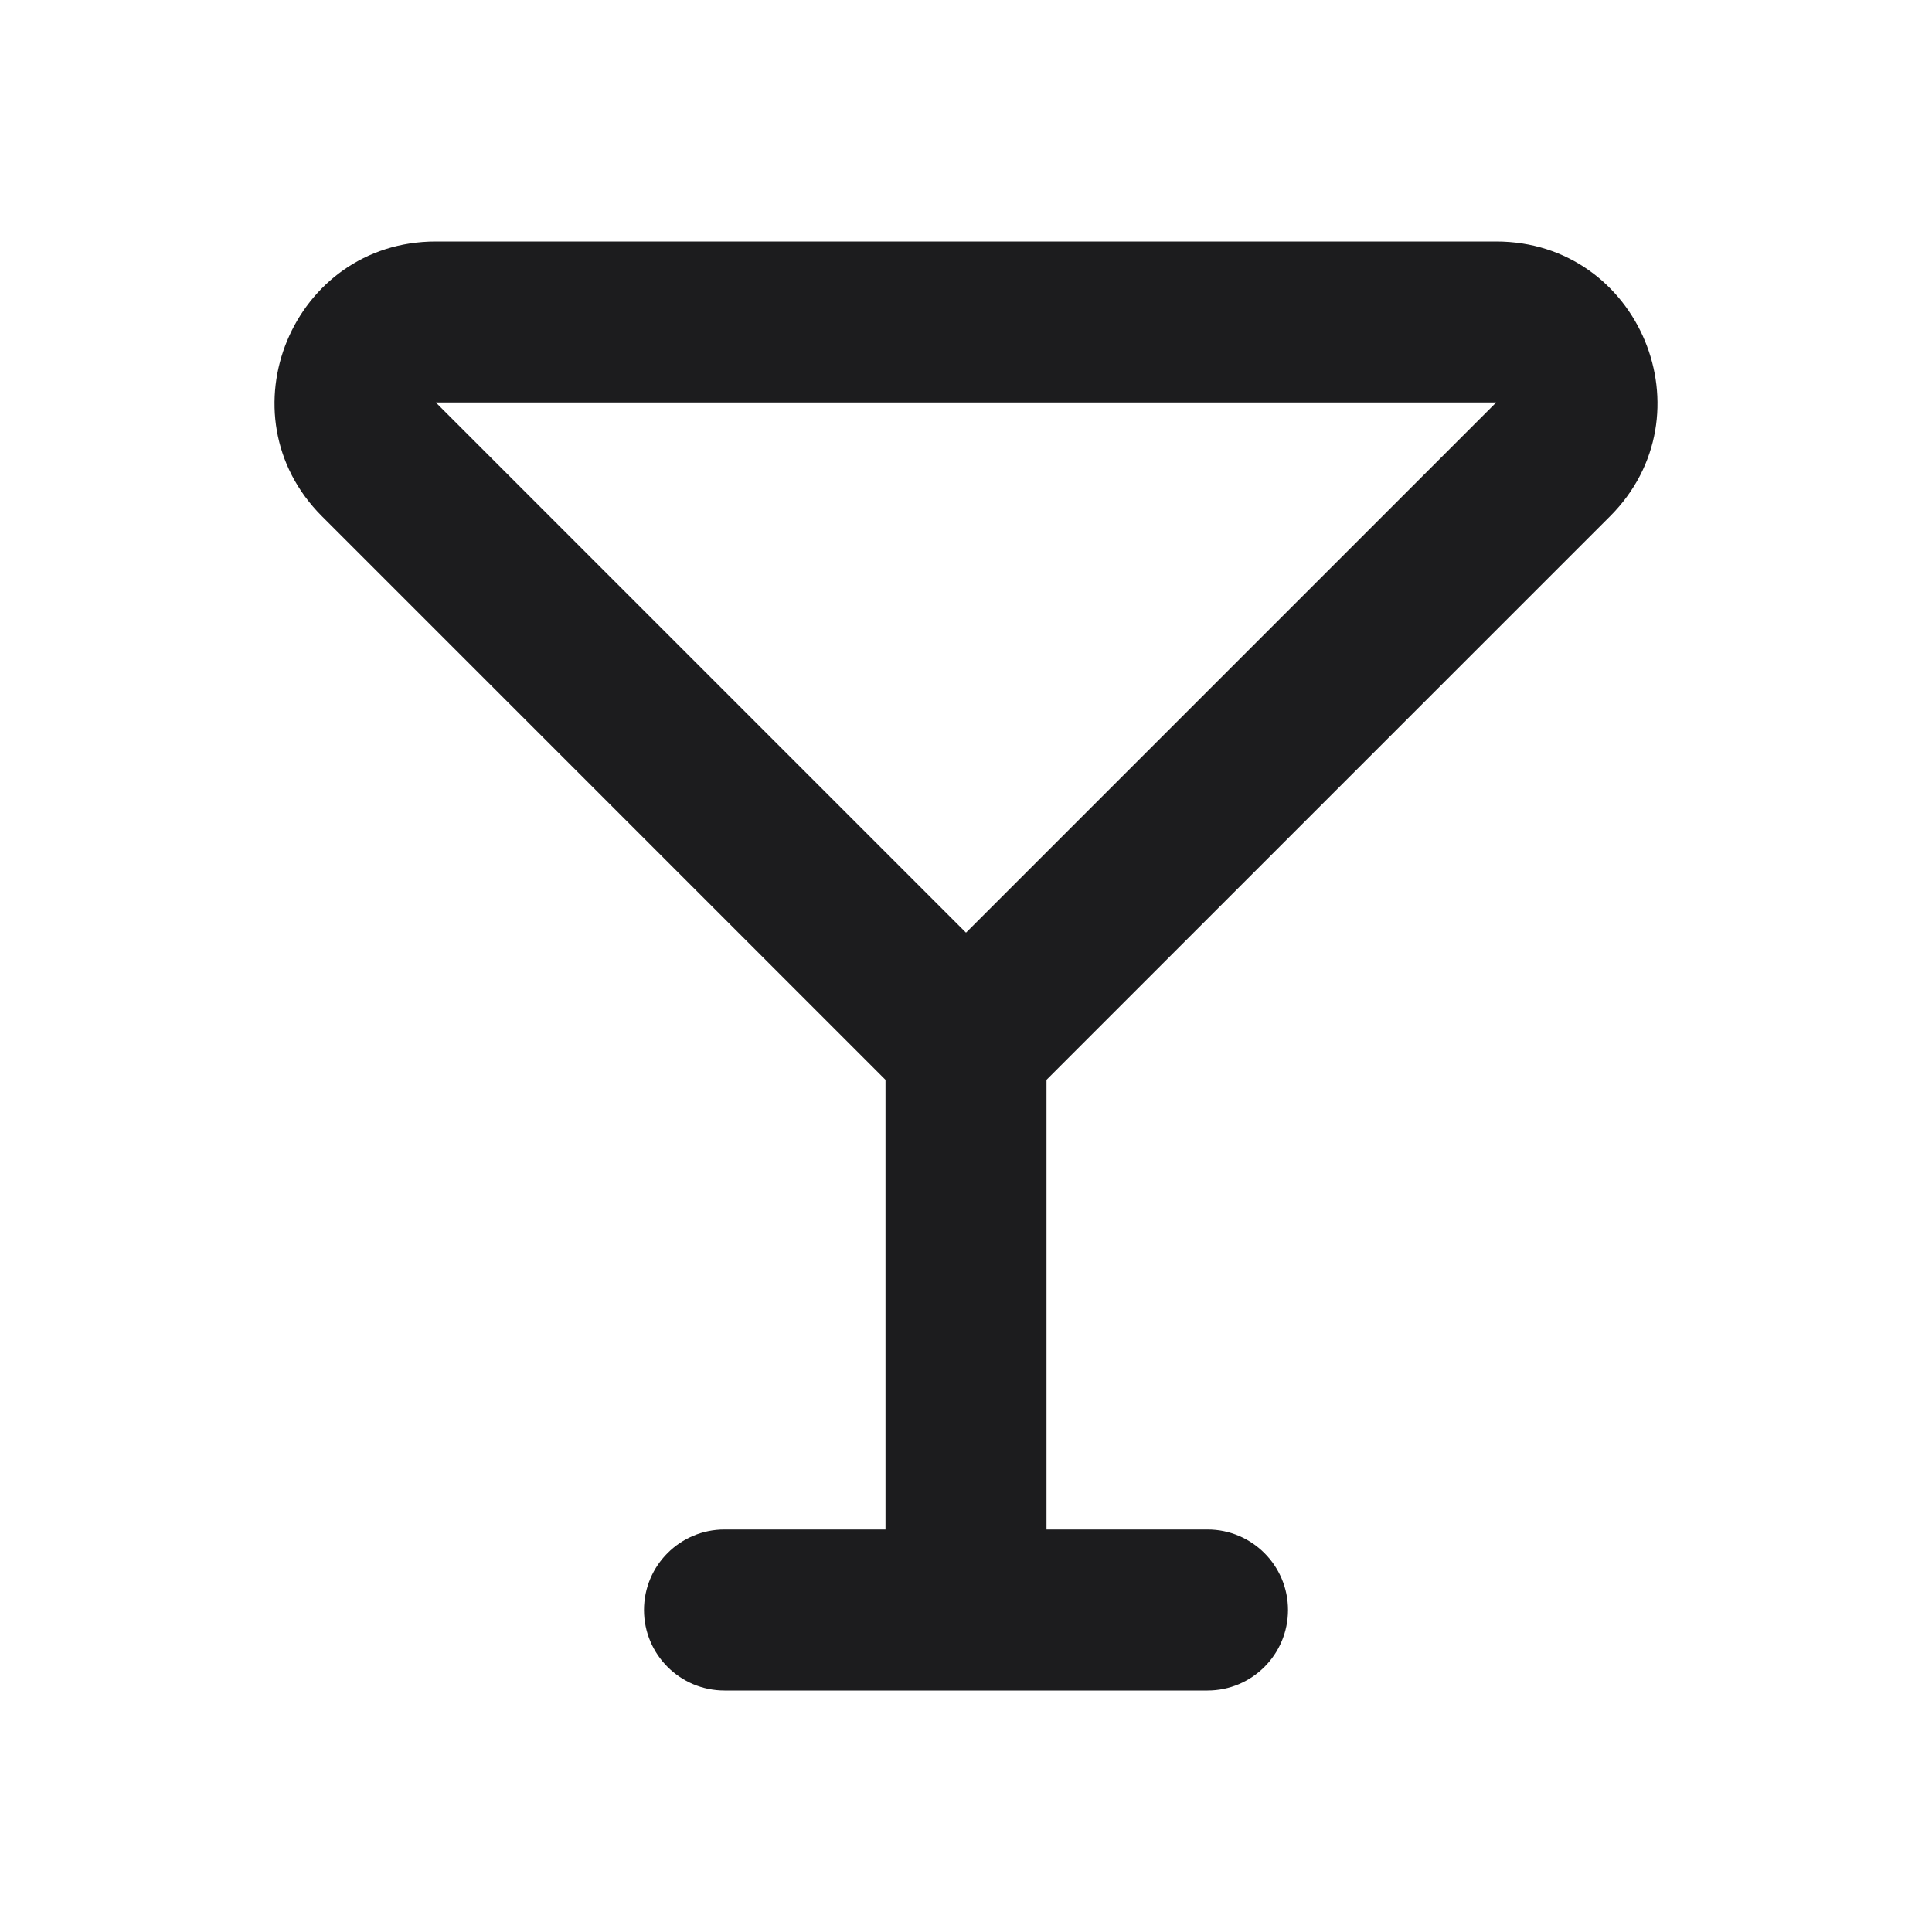
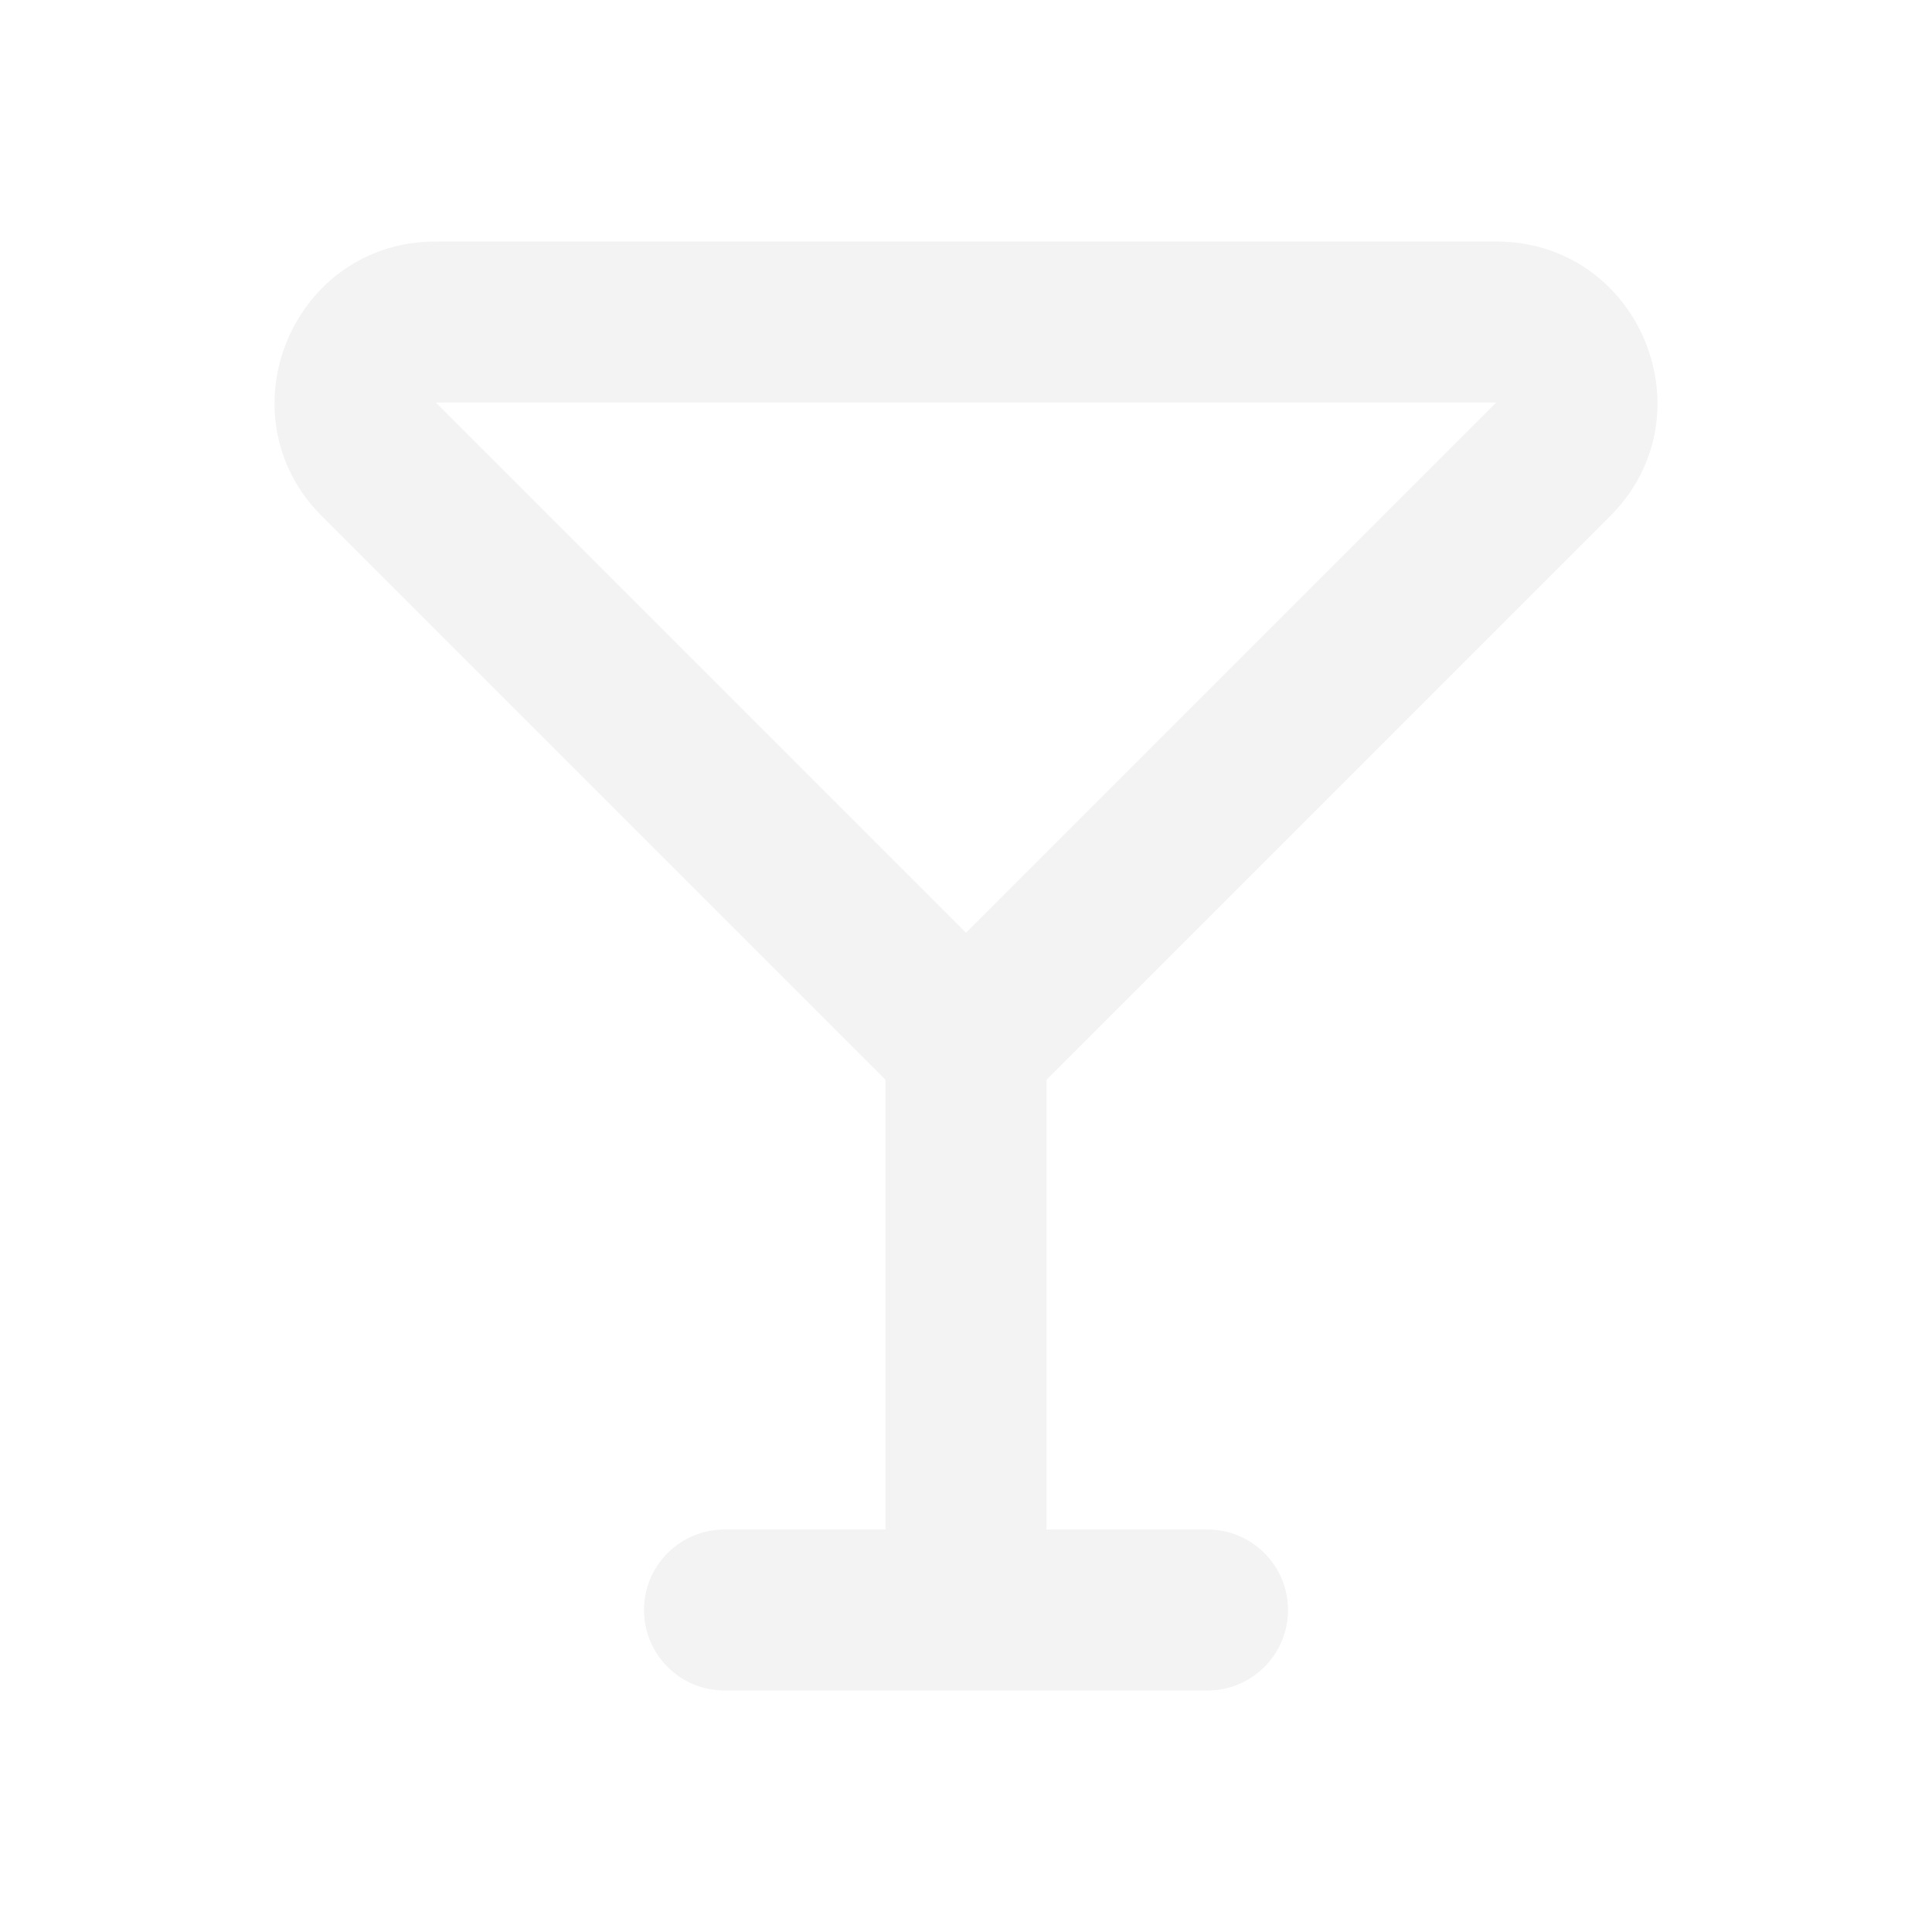
<svg xmlns="http://www.w3.org/2000/svg" width="64" height="64" viewBox="0 0 24 24">
  <g fill="none" fill-rule="evenodd">
    <path d="M24 0v24H0V0h24ZM12.593 23.258l-.011.002-.071.035-.02.004-.014-.004-.071-.035c-.01-.004-.019-.001-.024.005l-.004.01-.017.428.005.02.01.013.104.074.015.004.012-.004.104-.074.012-.016.004-.017-.017-.427c-.002-.01-.009-.017-.017-.018Zm.265-.113-.013.002-.185.093-.01.01-.003.011.018.43.005.012.008.007.201.093c.012.004.023 0 .029-.008l.004-.014-.034-.614c-.003-.012-.01-.02-.02-.022Zm-.715.002a.023.023 0 0 0-.027.006l-.006.014-.034.614c0 .012.007.02.017.024l.015-.002.201-.093.01-.008.004-.011.017-.43-.003-.012-.01-.01-.184-.092Z" />
-     <path fill="#1c1c1e" d="M4 6.414C2.74 5.154 3.632 3 5.414 3h13.172C20.368 3 21.26 5.154 20 6.414l-7 7V19h2a1 1 0 1 1 0 2H9a1 1 0 1 1 0-2h2v-5.586l-7-7ZM5.414 5 12 11.586 18.586 5H5.414Z" />
+     <path fill="#f3f3f3" d="M4 6.414C2.74 5.154 3.632 3 5.414 3h13.172C20.368 3 21.26 5.154 20 6.414l-7 7V19h2a1 1 0 1 1 0 2H9a1 1 0 1 1 0-2h2v-5.586l-7-7ZM5.414 5 12 11.586 18.586 5H5.414Z" />
  </g>
</svg>
